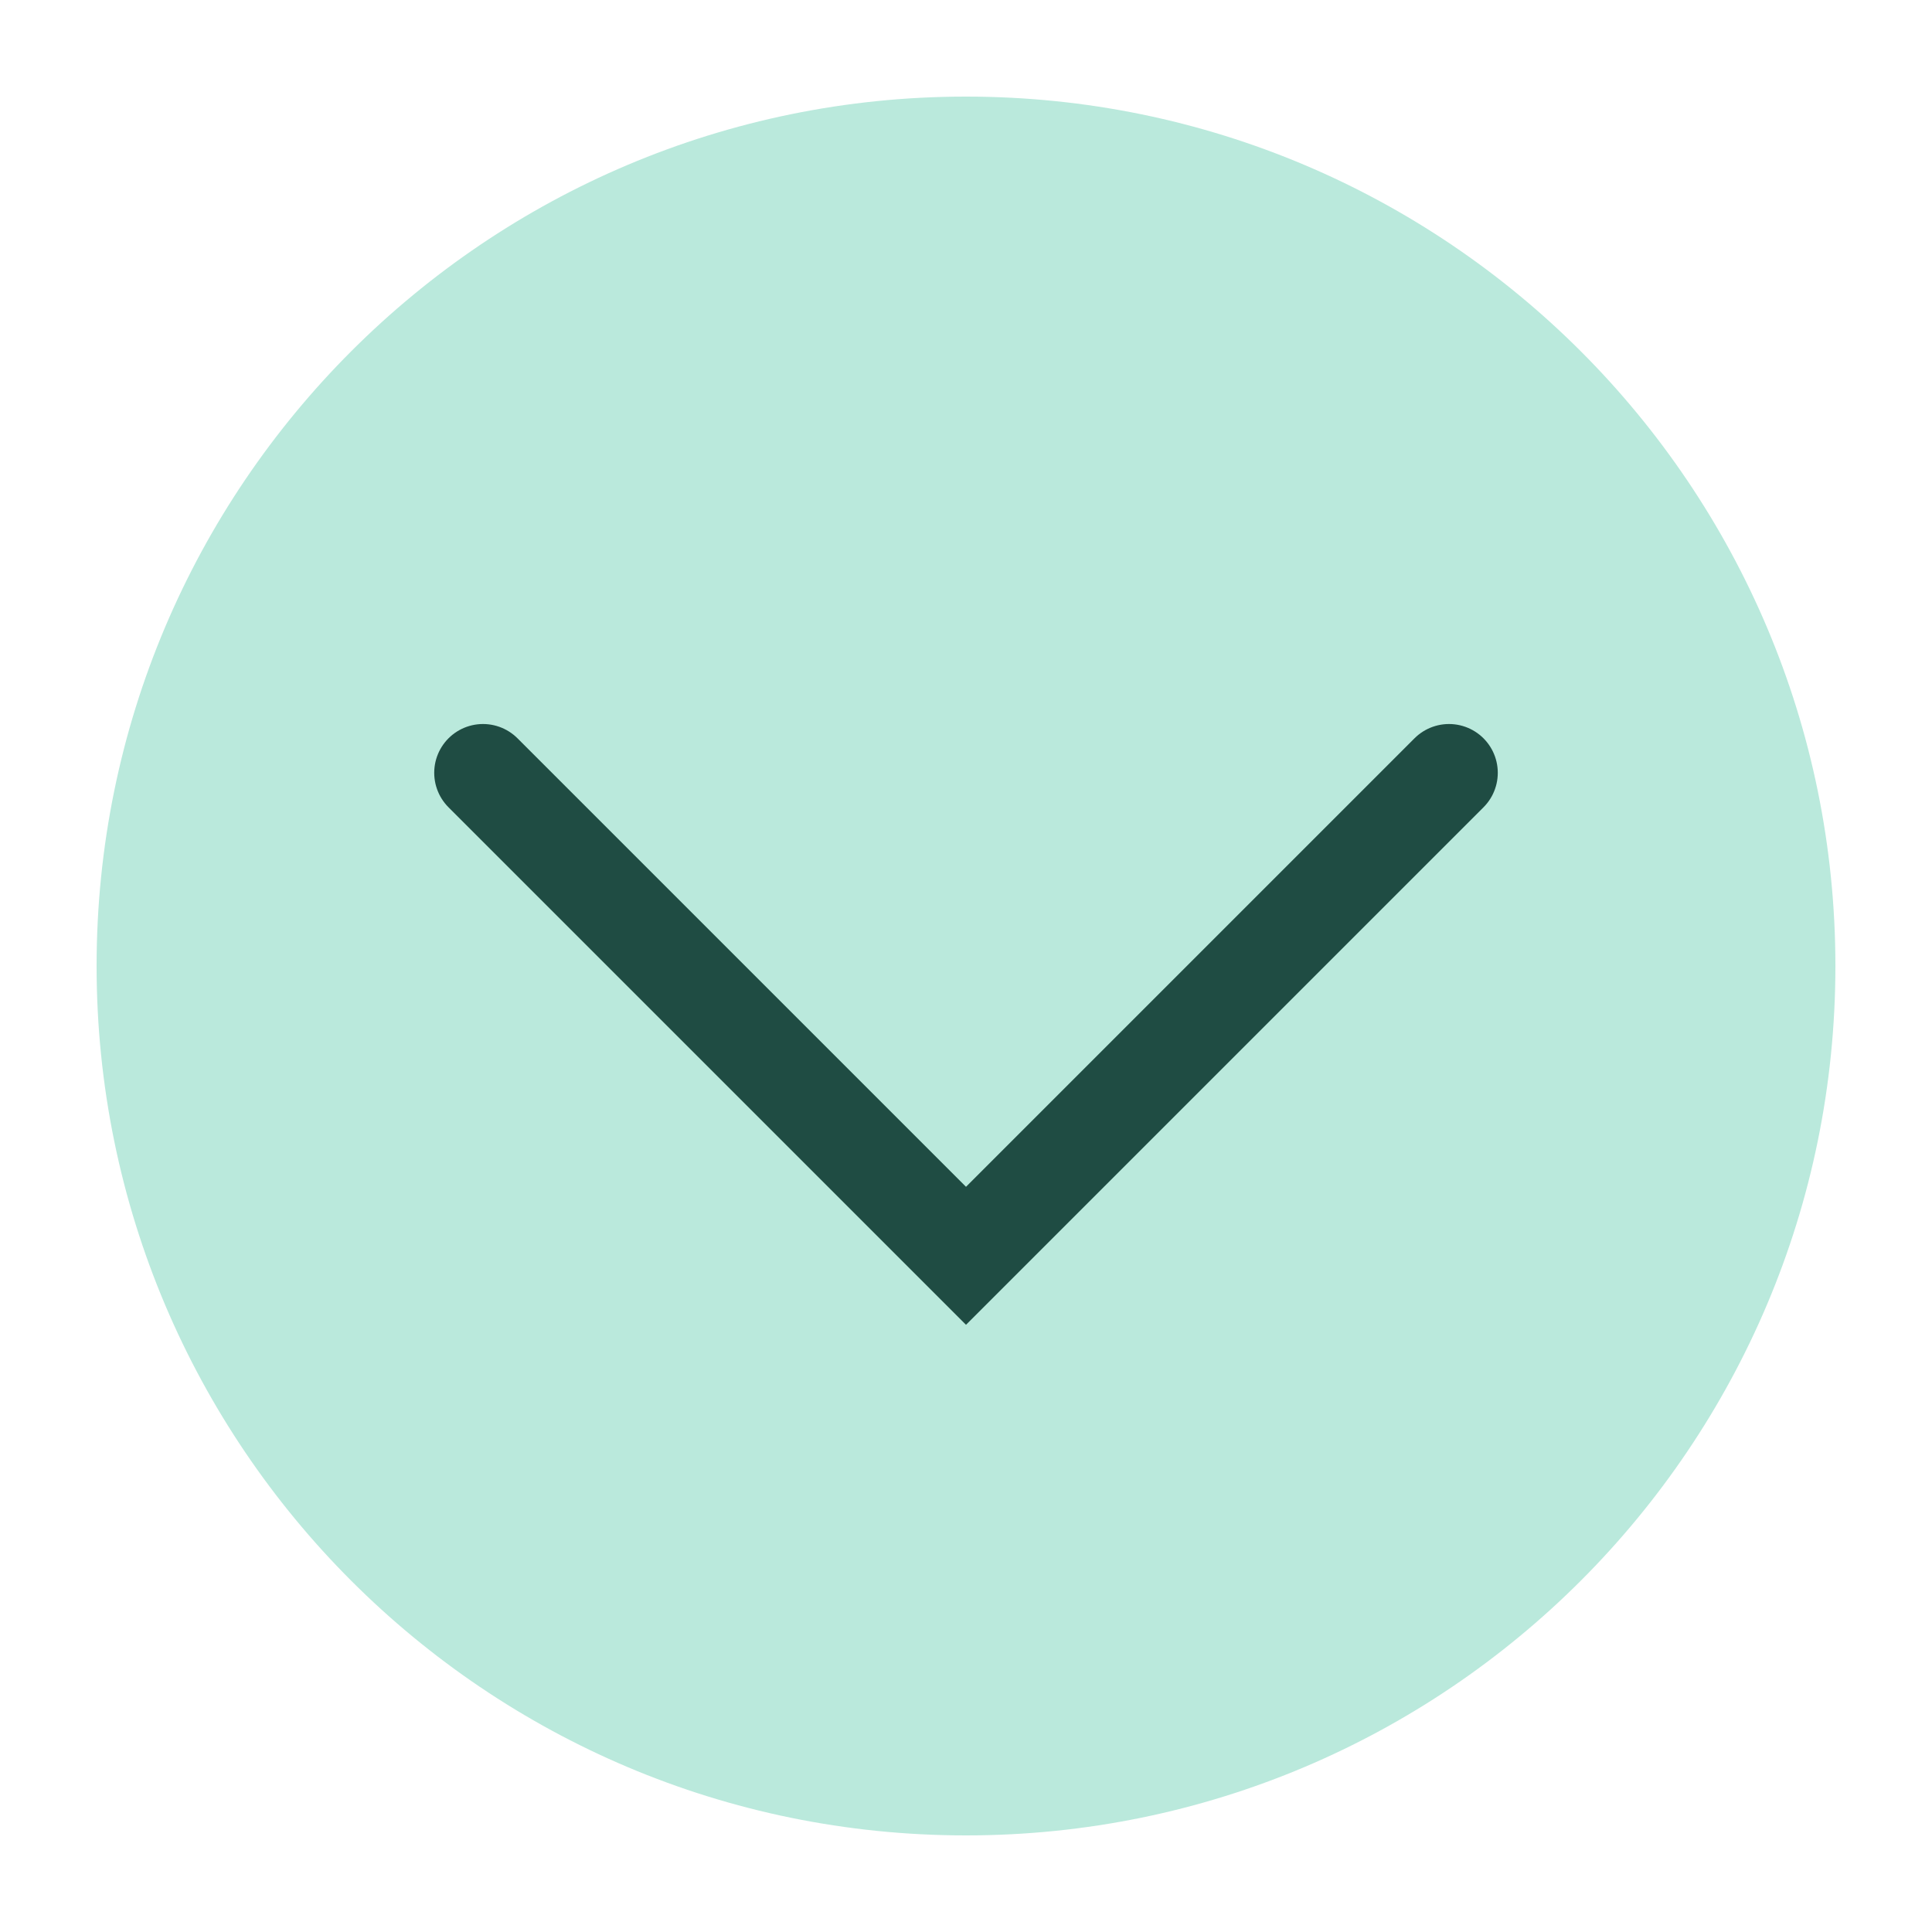
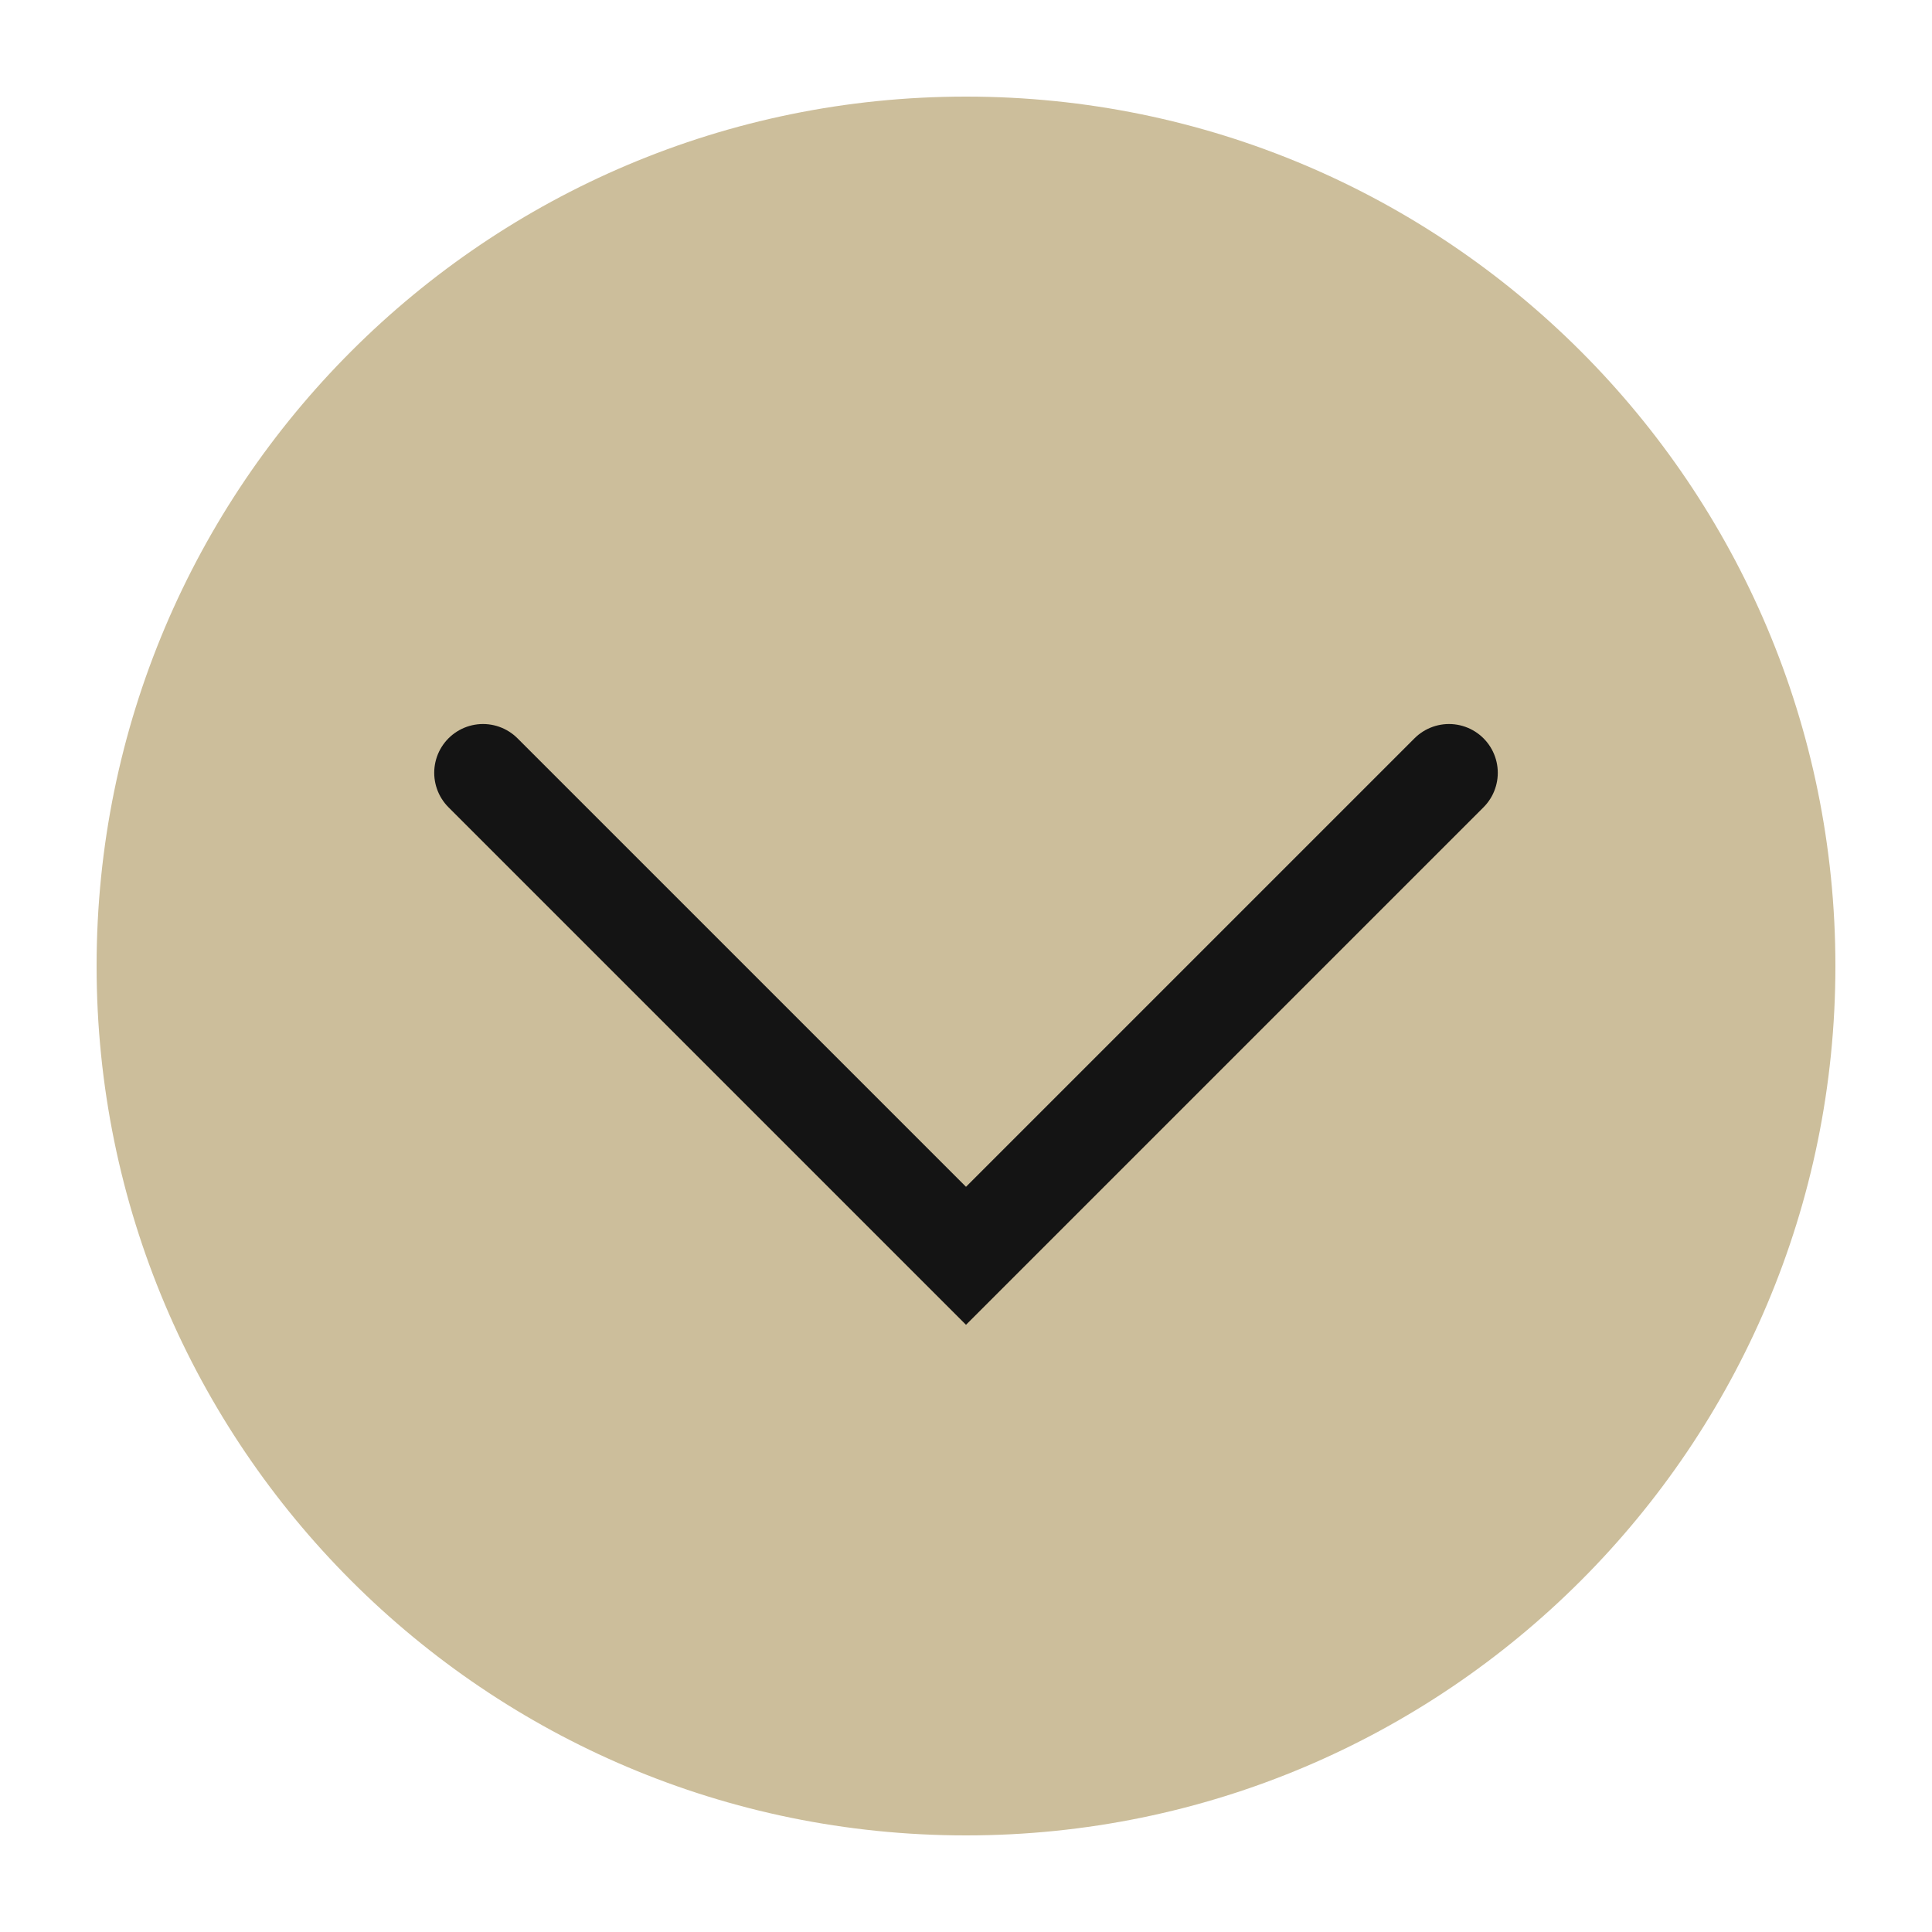
<svg xmlns="http://www.w3.org/2000/svg" viewBox="0 0 50 50" version="1.2" baseProfile="tiny">
  <defs>
</defs>
  <g fill="none" stroke="black" stroke-width="1" fill-rule="evenodd" stroke-linecap="square" stroke-linejoin="bevel">
-     <g fill="#bae9dc" fill-opacity="1" stroke="none" transform="matrix(2.5,0,0,2.5,2.5,2.5)" font-family="Iosevka Term Curly" font-size="12" font-weight="500" font-style="normal">
+     <g fill="#ccbe9b" fill-opacity="1" stroke="none" transform="matrix(2.5,0,0,2.5,2.5,2.5)" font-family="Iosevka Term Curly" font-size="12" font-weight="500" font-style="normal">
      <circle cx="9" cy="9" r="9" />
    </g>
-     <g fill="none" stroke="#1f4c43" stroke-opacity="1" stroke-width="1.01" stroke-linecap="round" stroke-linejoin="miter" stroke-miterlimit="2" transform="matrix(2.5,0,0,2.5,2.5,2.5)" font-family="Iosevka Term Curly" font-size="12" font-weight="500" font-style="normal">
+     <g fill="none" stroke="#141414" stroke-opacity="1" stroke-width="1.01" stroke-linecap="round" stroke-linejoin="miter" stroke-miterlimit="2" transform="matrix(2.5,0,0,2.5,2.5,2.5)" font-family="Iosevka Term Curly" font-size="12" font-weight="500" font-style="normal">
      <polyline fill="none" vector-effect="none" points="4,7 9,12 14,7 " />
    </g>
    <g fill="none" stroke="#000000" stroke-opacity="1" stroke-width="1" stroke-linecap="square" stroke-linejoin="bevel" transform="matrix(1,0,0,1,0,0)" font-family="Iosevka Term Curly" font-size="12" font-weight="500" font-style="normal">
</g>
  </g>
</svg>
